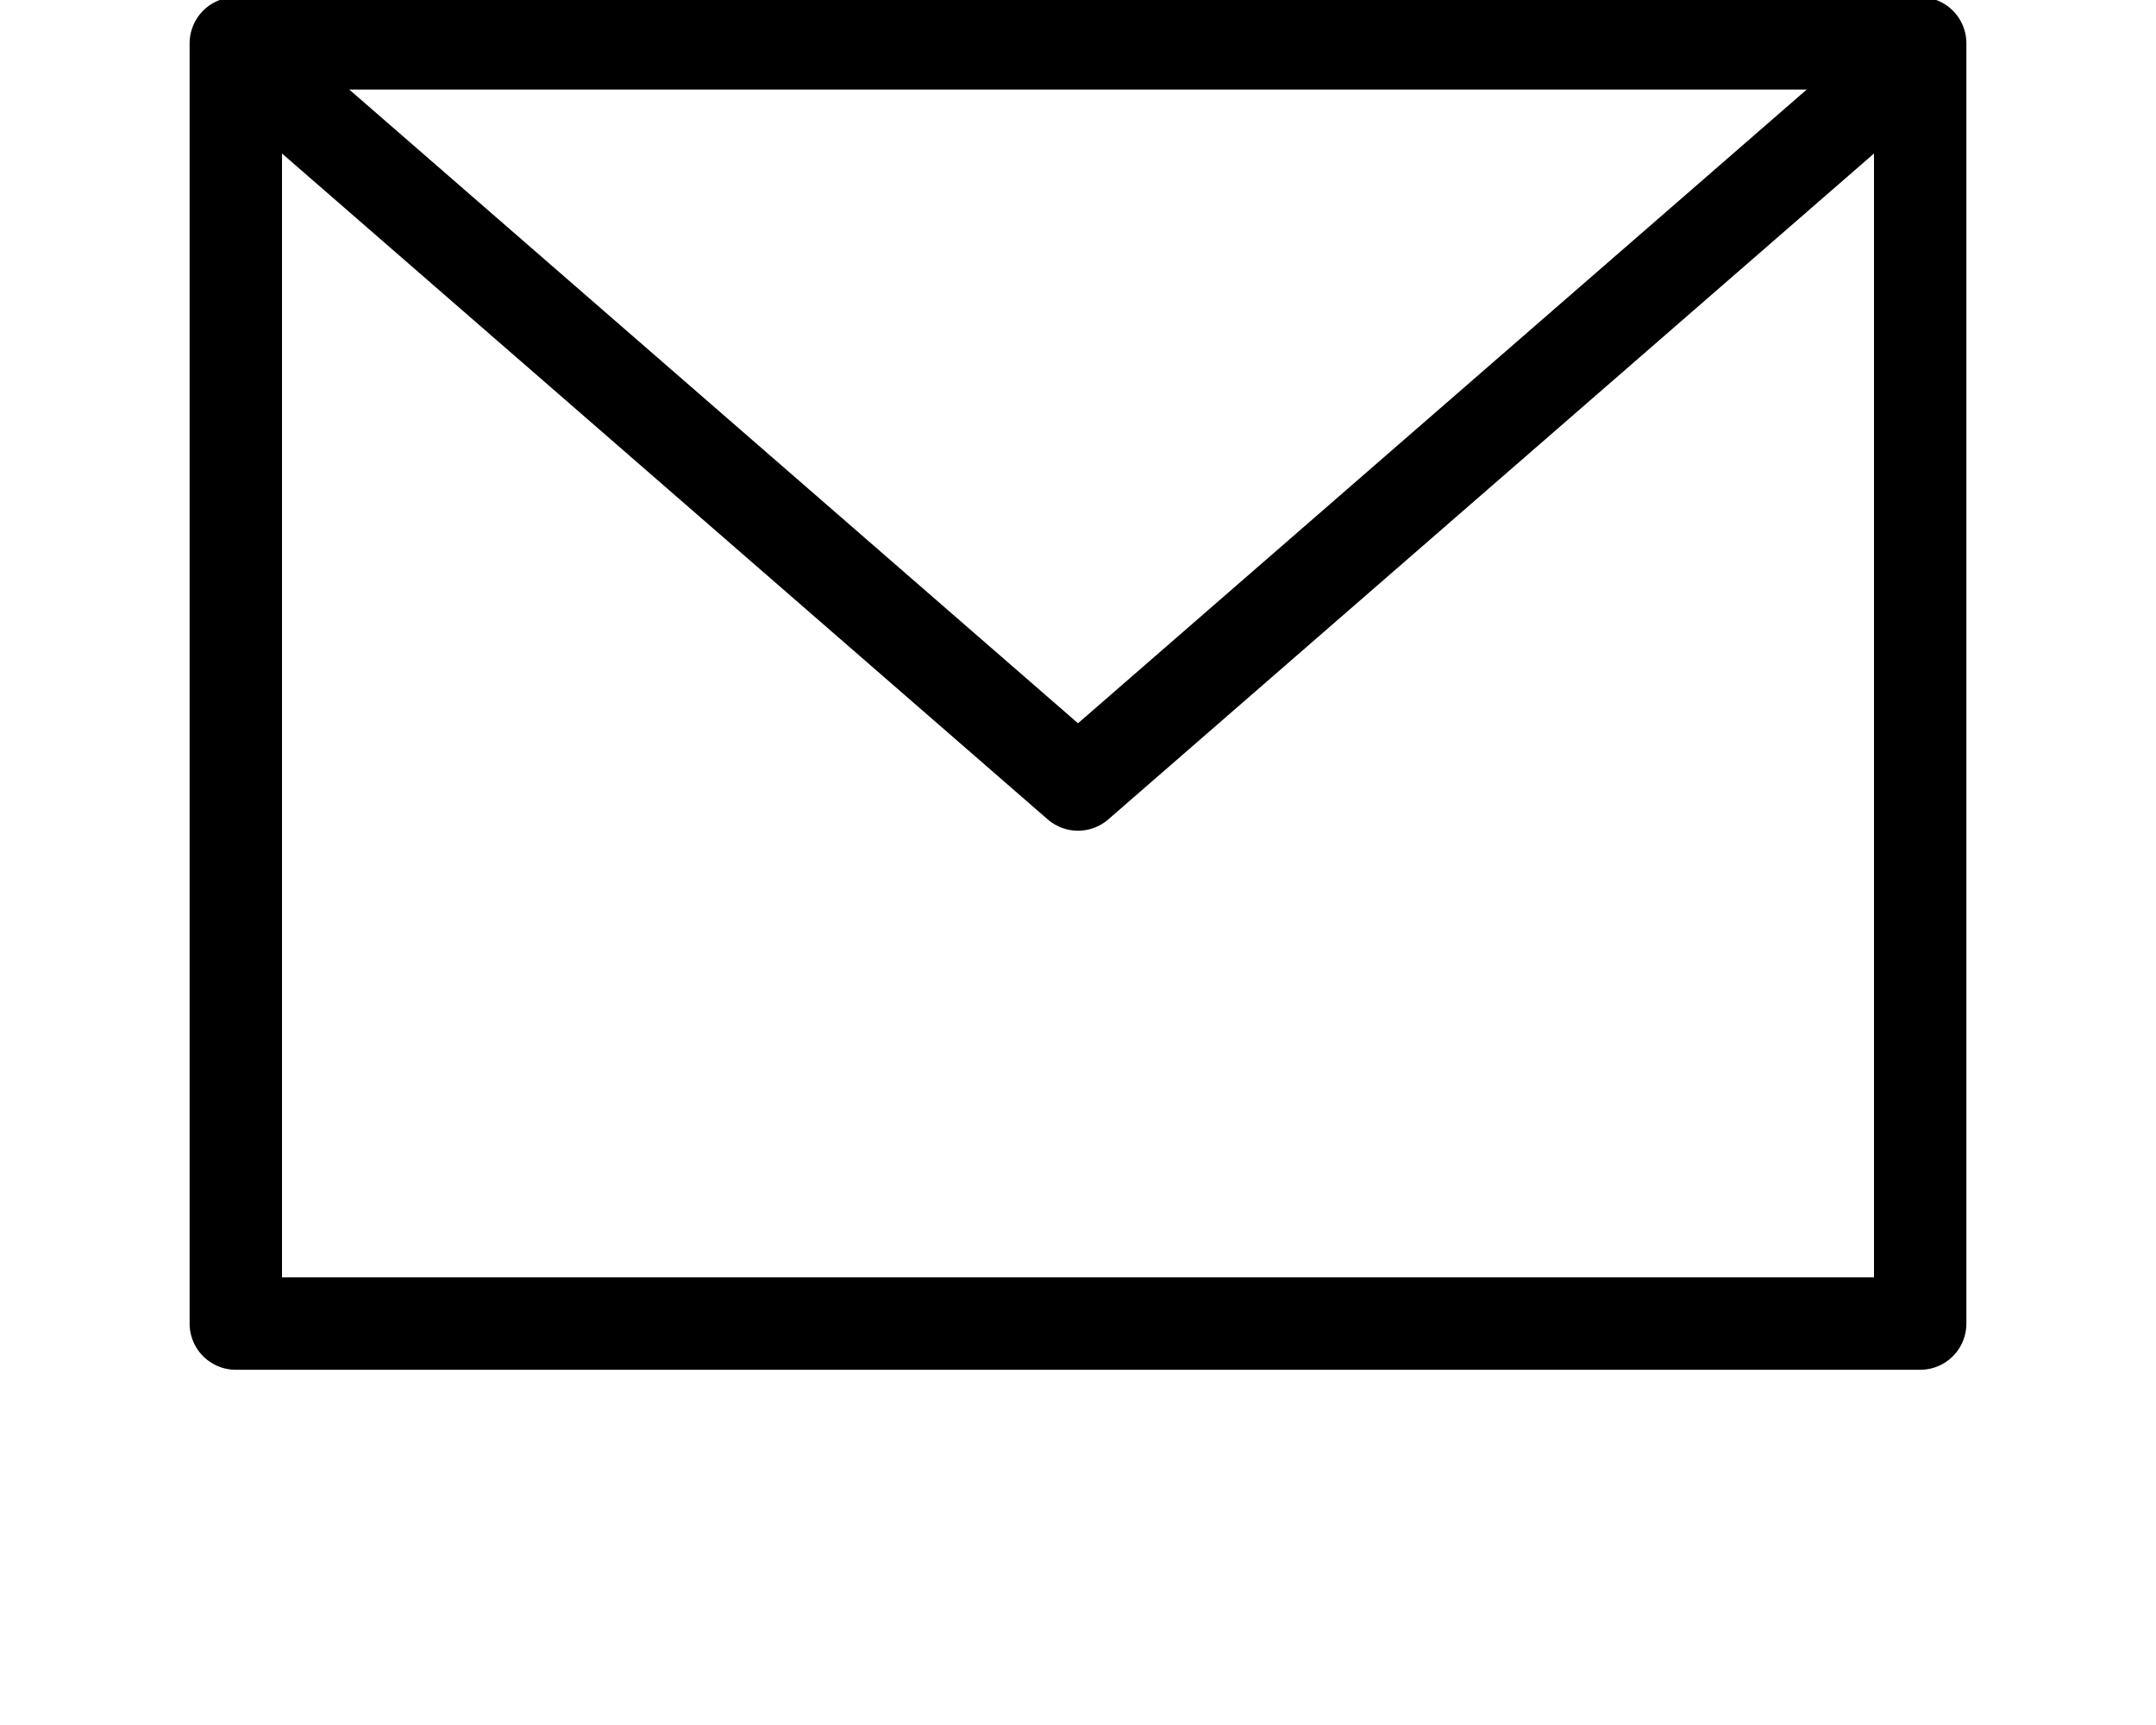
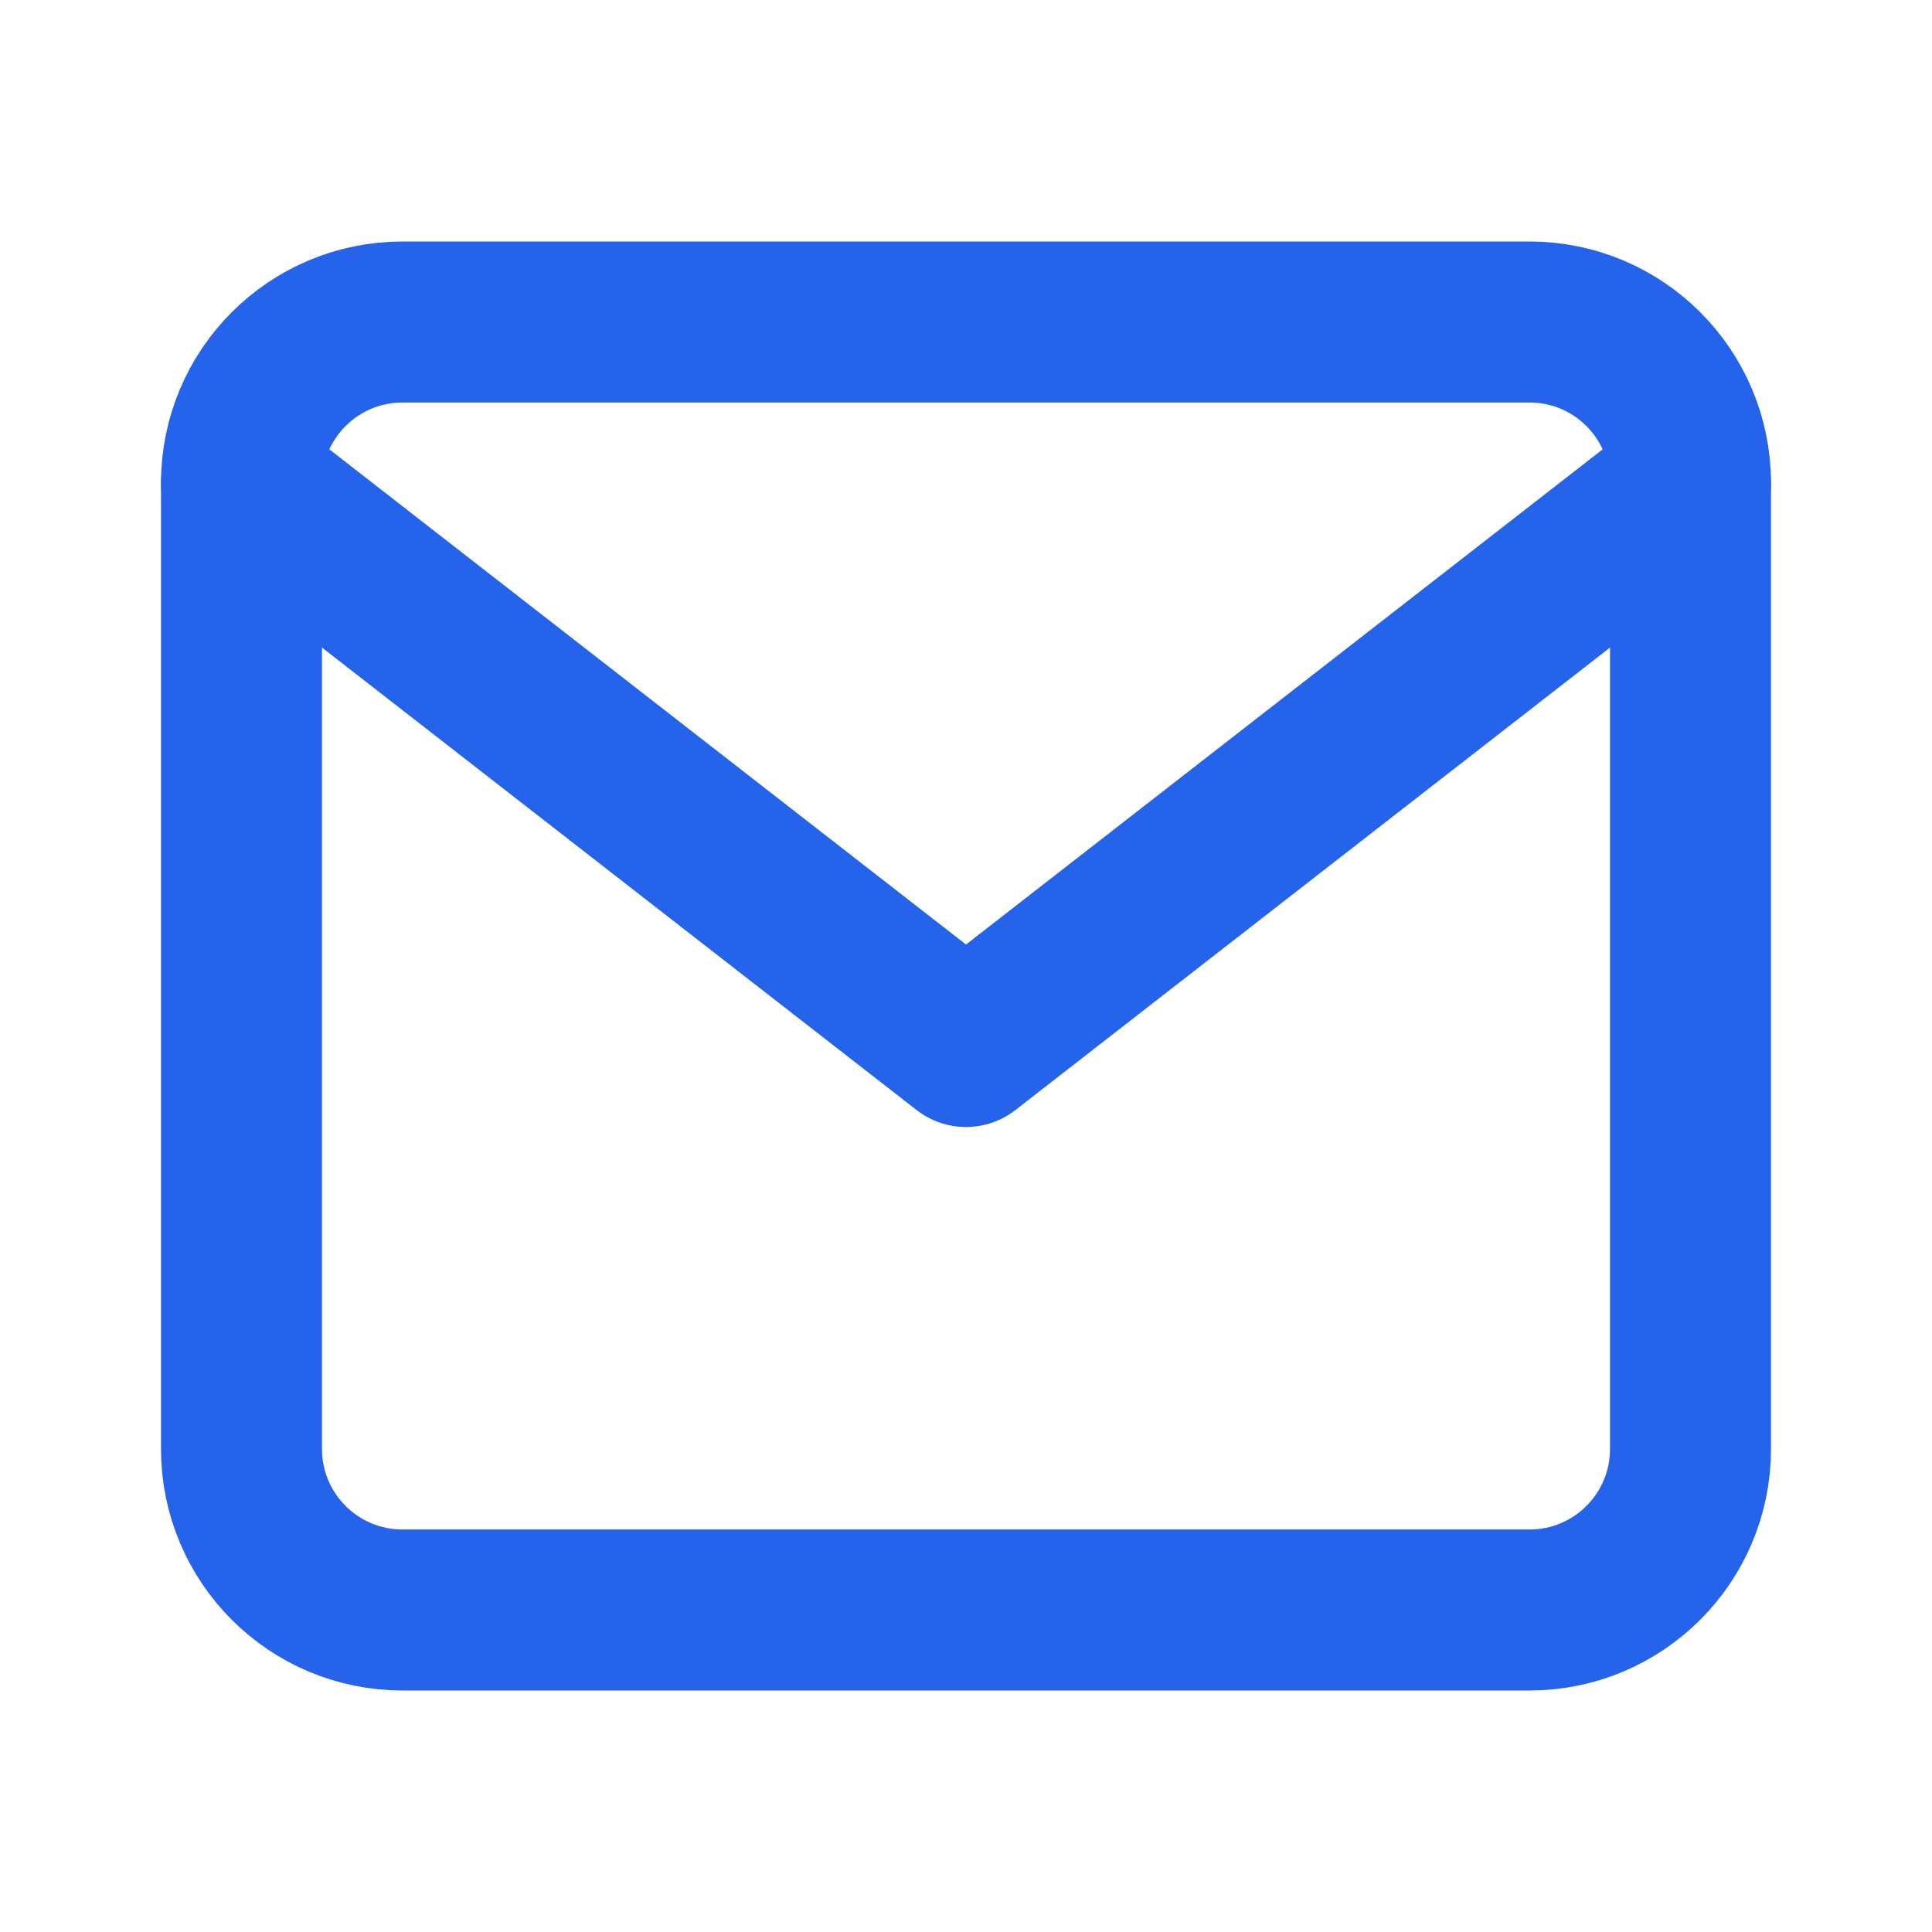
- <svg xmlns="http://www.w3.org/2000/svg" width="35" height="28" viewBox="0 0 35 28" fill="none">
-   <path d="M31.172 0.703H3.828V21.484H31.172V0.703Z" stroke="black" stroke-width="1.5" stroke-linecap="round" stroke-linejoin="round" />
-   <path d="M4.922 1.797L17.5 12.734L30.078 1.797" stroke="black" stroke-width="1.5" stroke-linecap="round" stroke-linejoin="round" />
+ <svg xmlns="http://www.w3.org/2000/svg" width="24" height="24" viewBox="0 0 24 24" fill="none">
+   <rect x="3" y="4" width="18" height="16" rx="2" stroke="#2563EB" stroke-width="2" stroke-linecap="round" stroke-linejoin="round" />
+   <polyline points="3,6 12,13 21,6" stroke="#2563EB" stroke-width="2" stroke-linecap="round" stroke-linejoin="round" />
</svg>
